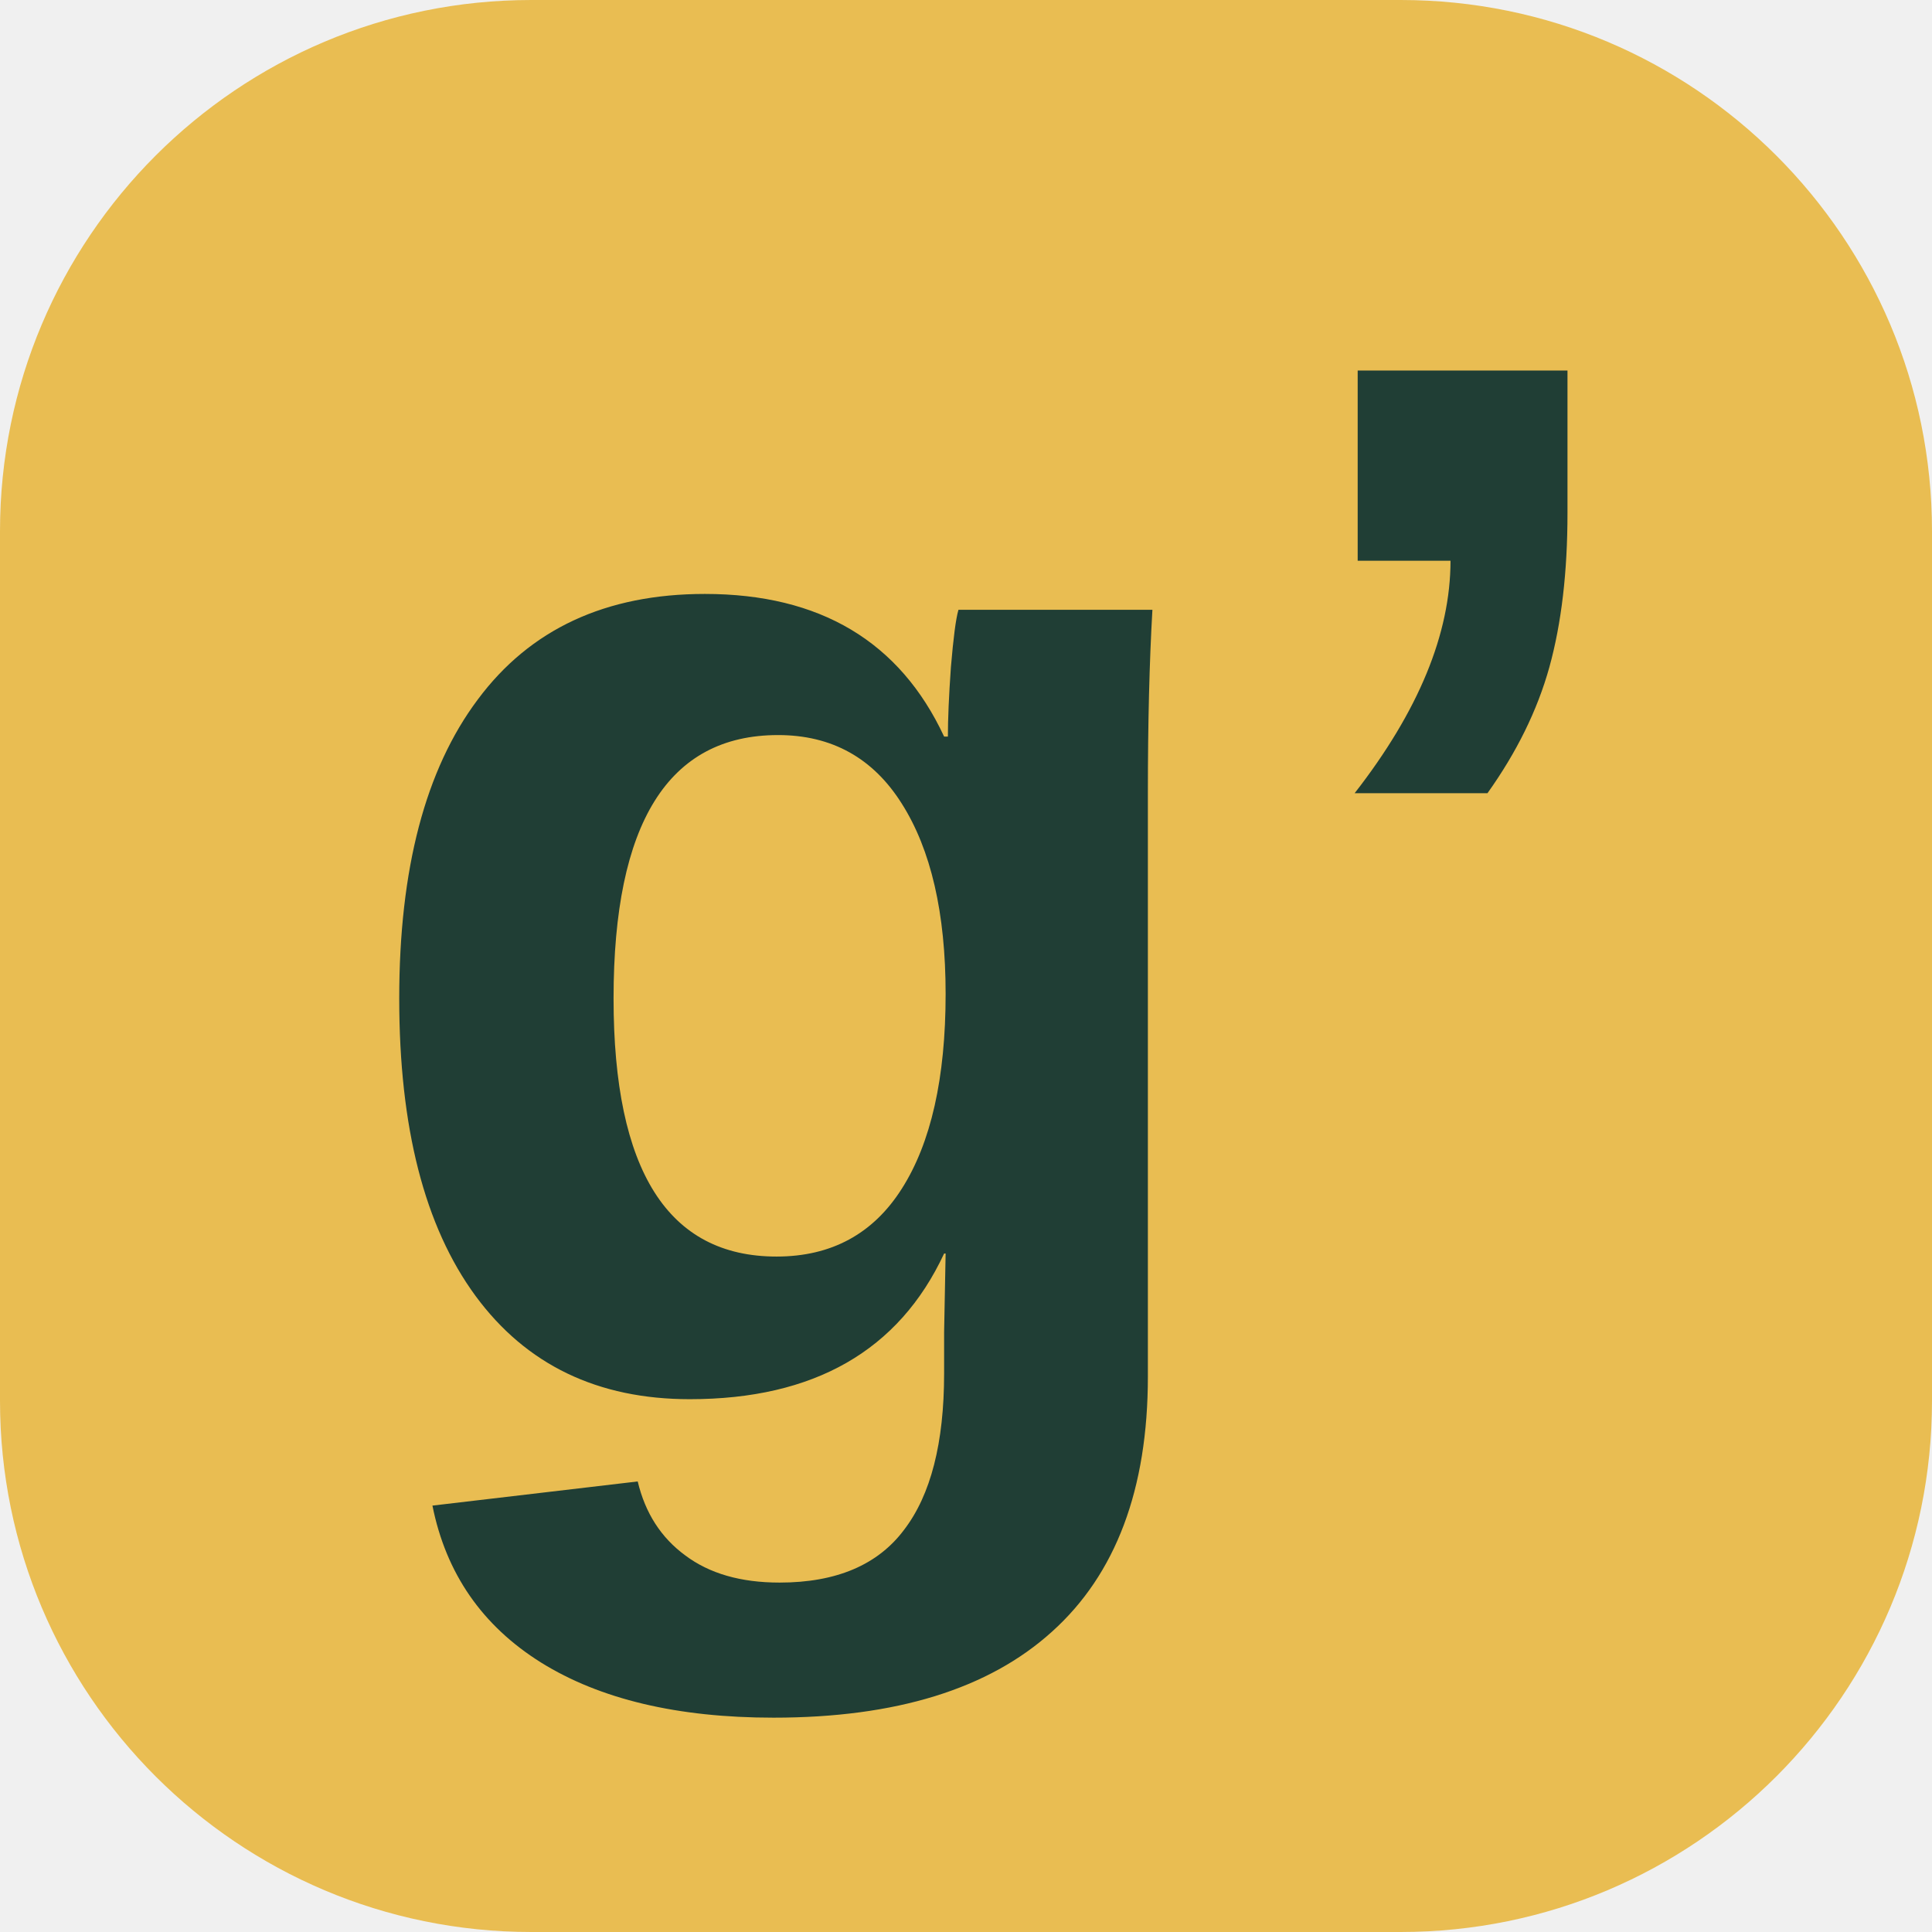
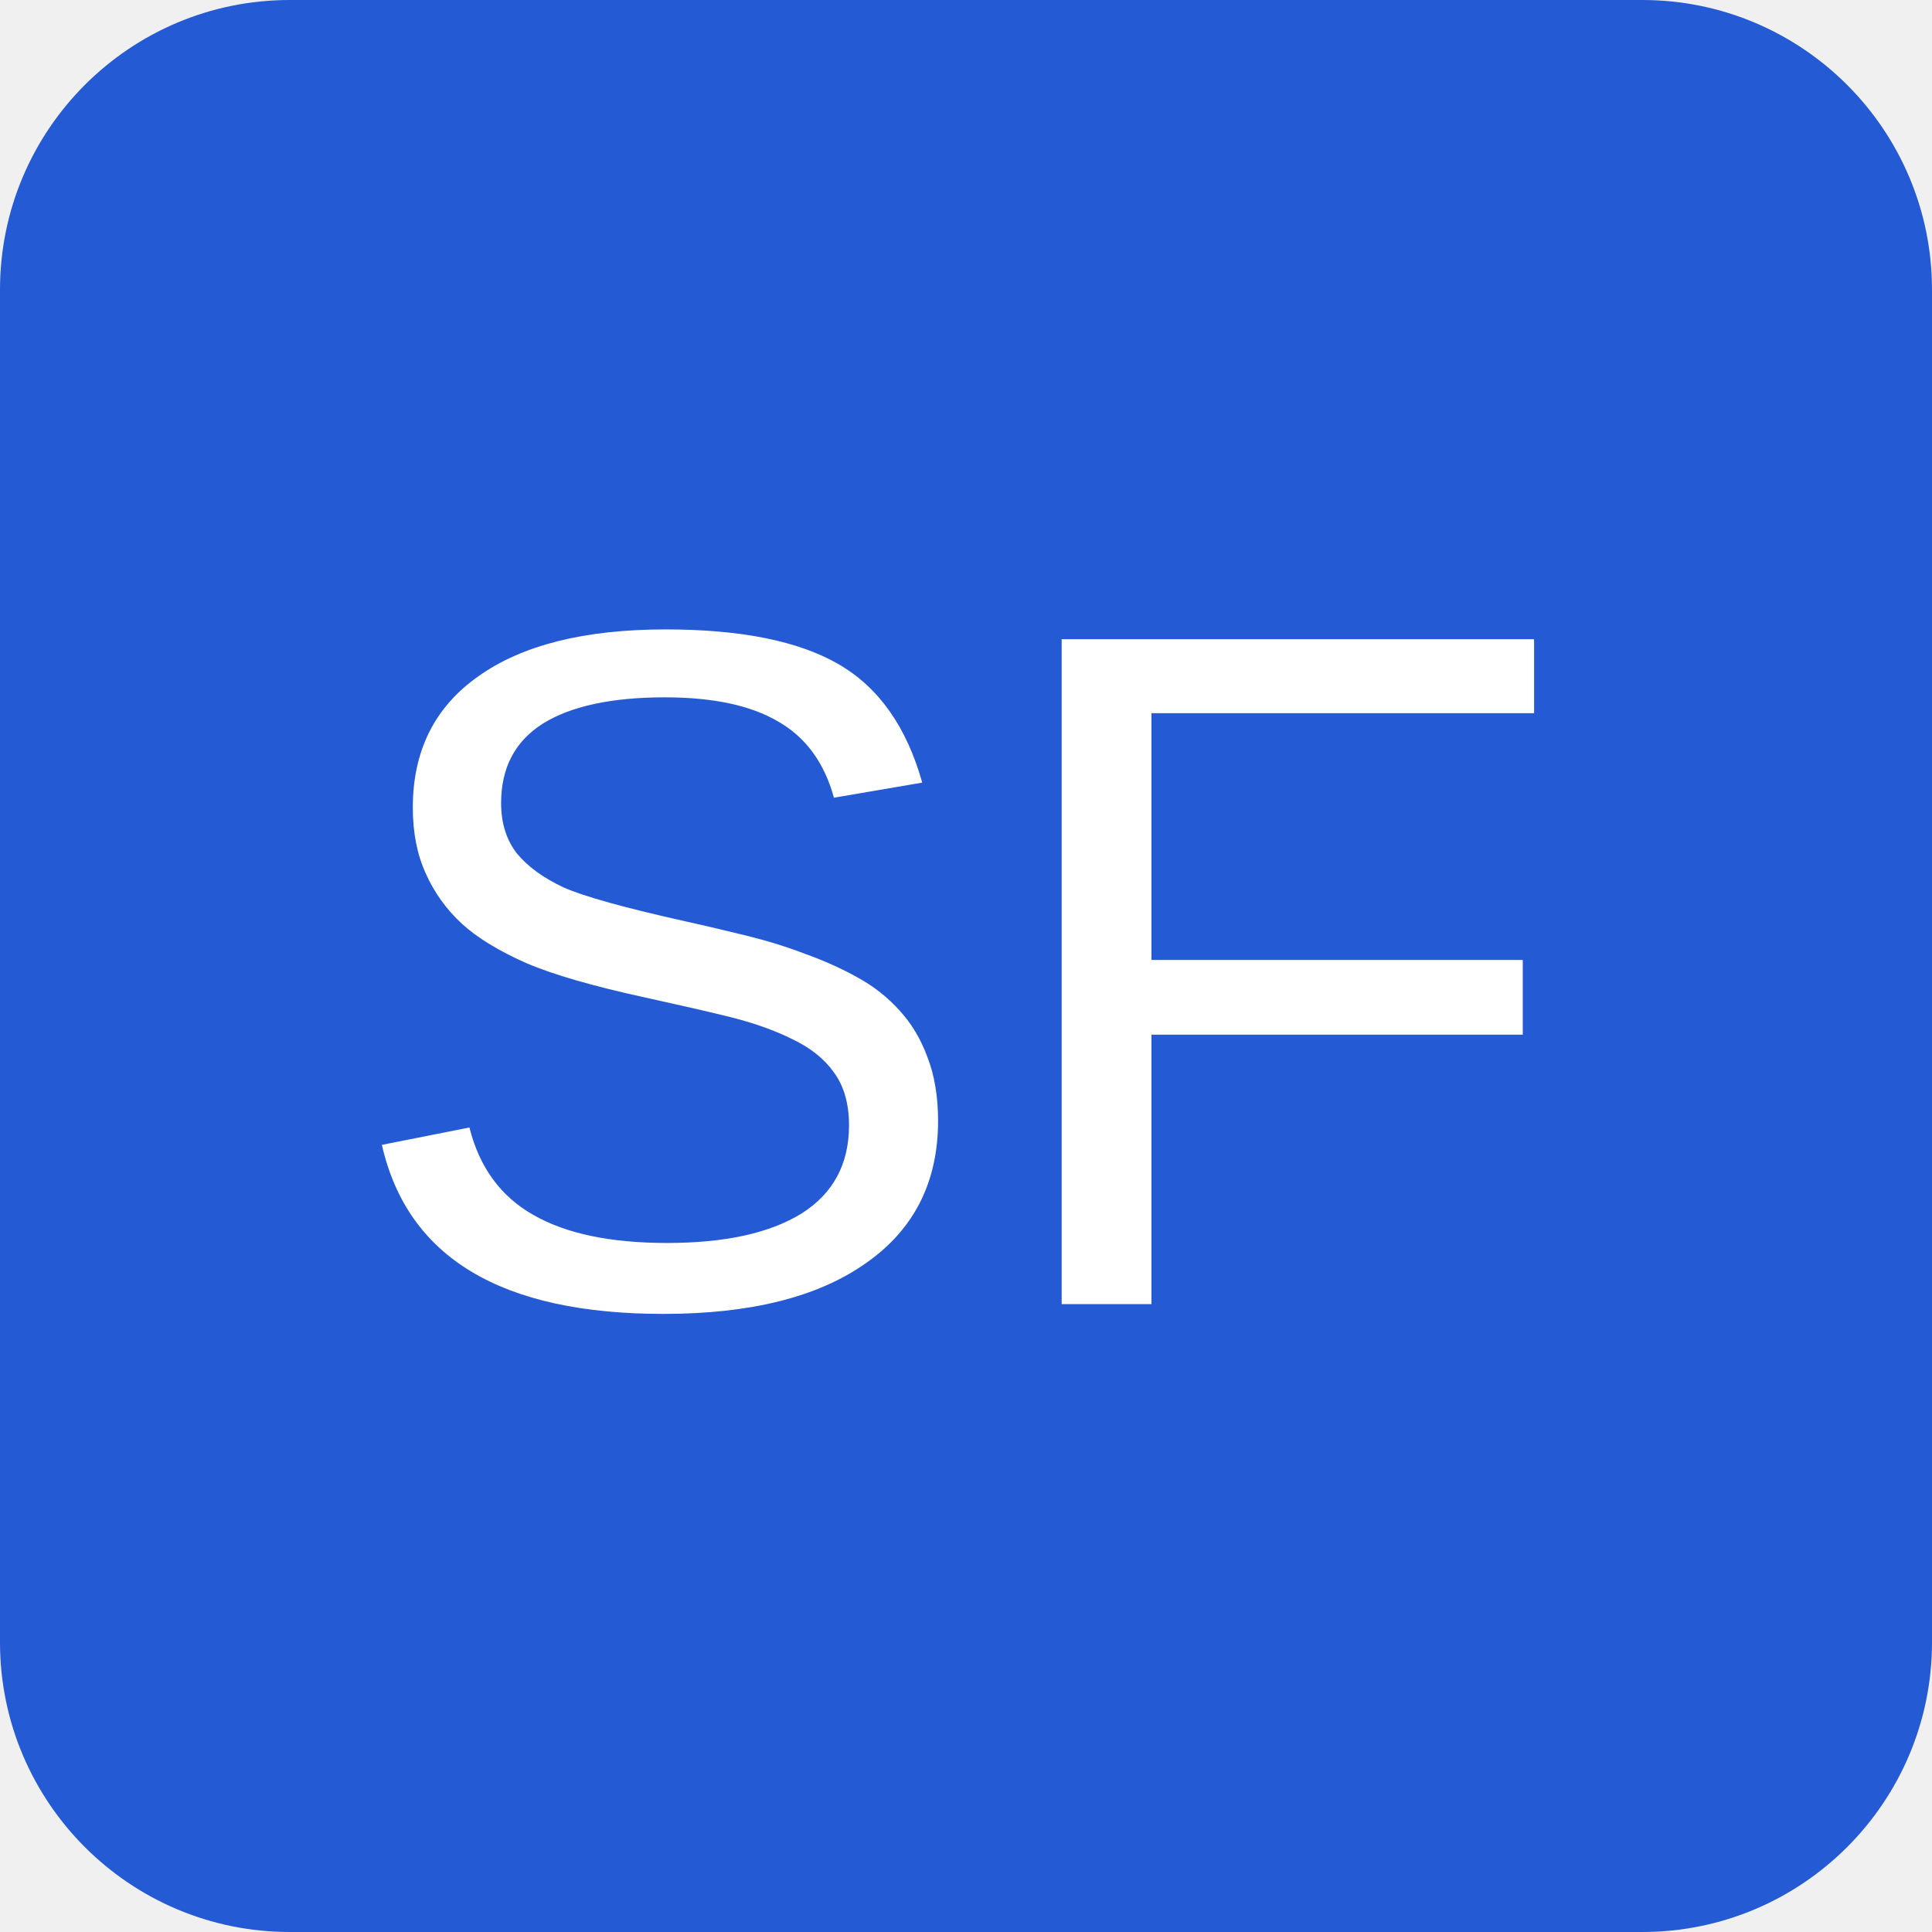
<svg xmlns="http://www.w3.org/2000/svg" viewBox="0 0 40 40">
-   <rect width="40" height="40" rx="11" fill="#e9bd52" />
-   <text x="7" y="29" font-size="31" font-weight="bold" font-family="Arial" fill="#203e35">g’</text>
+   <rect width="40" height="40" rx="6" fill="#245ad3" />
+   <text x="7" y="27" font-size="20" font-weight="500" font-family="Arial" fill="white">SF</text>
</svg>
